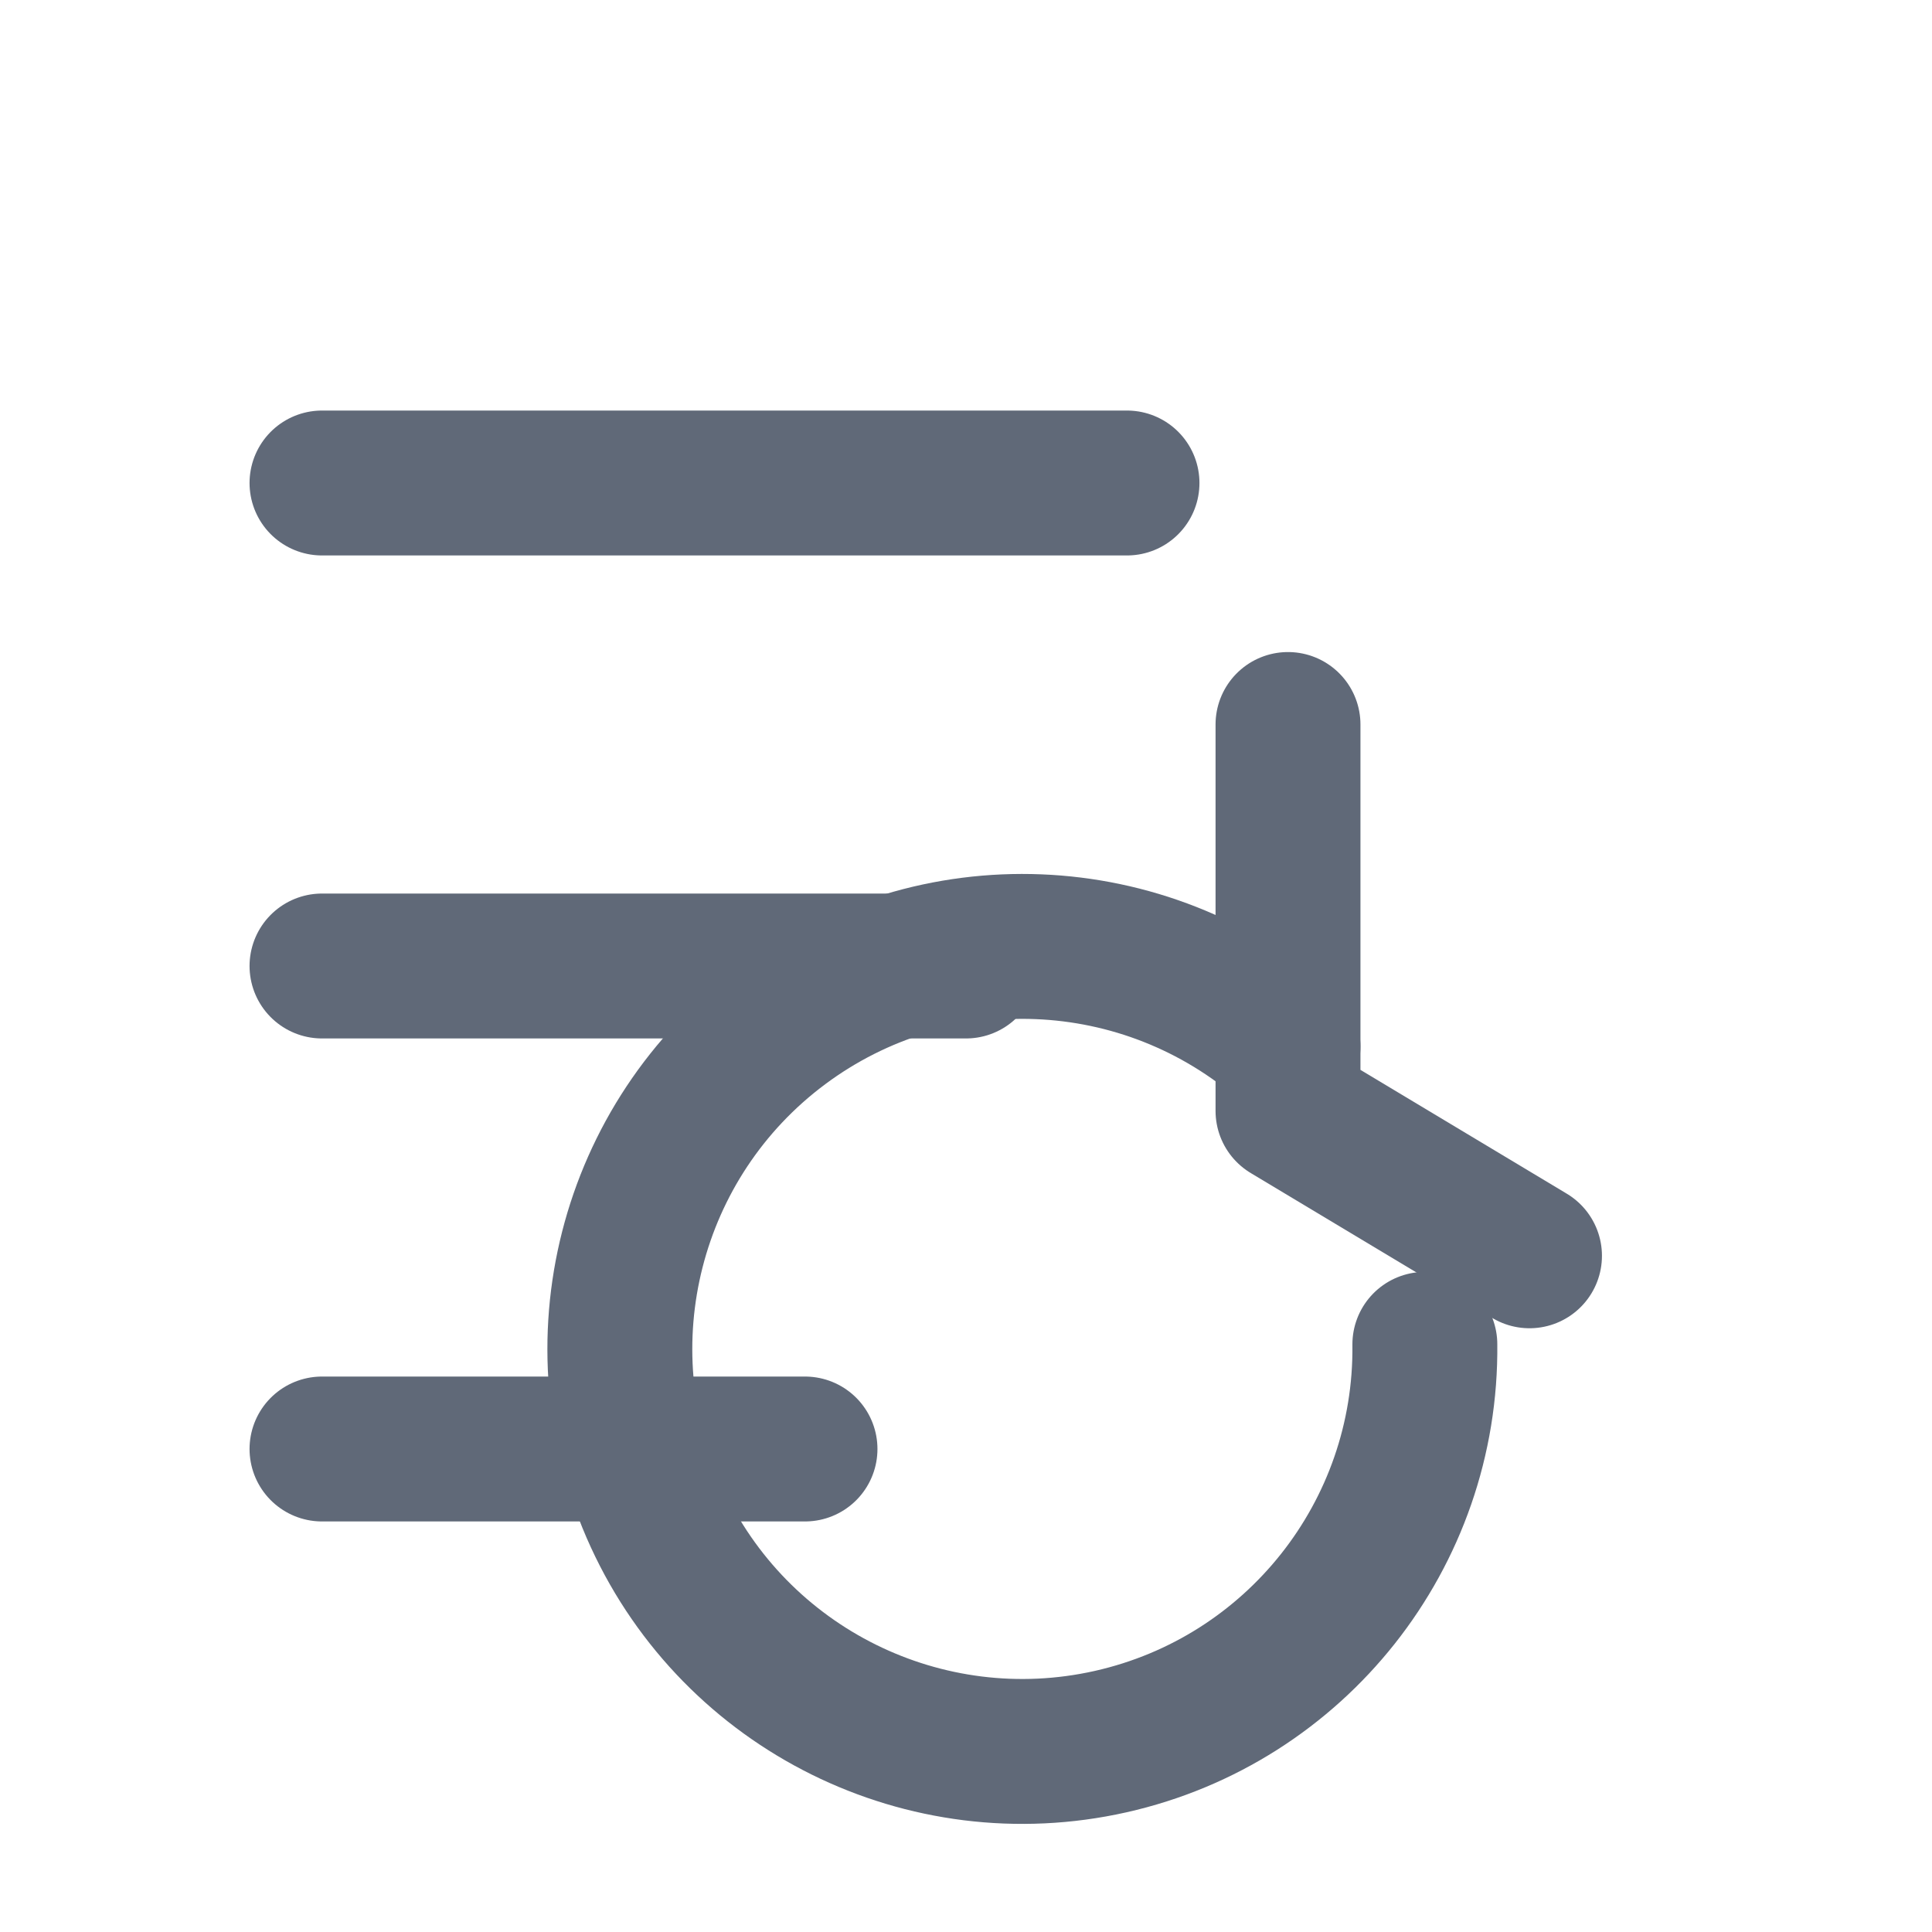
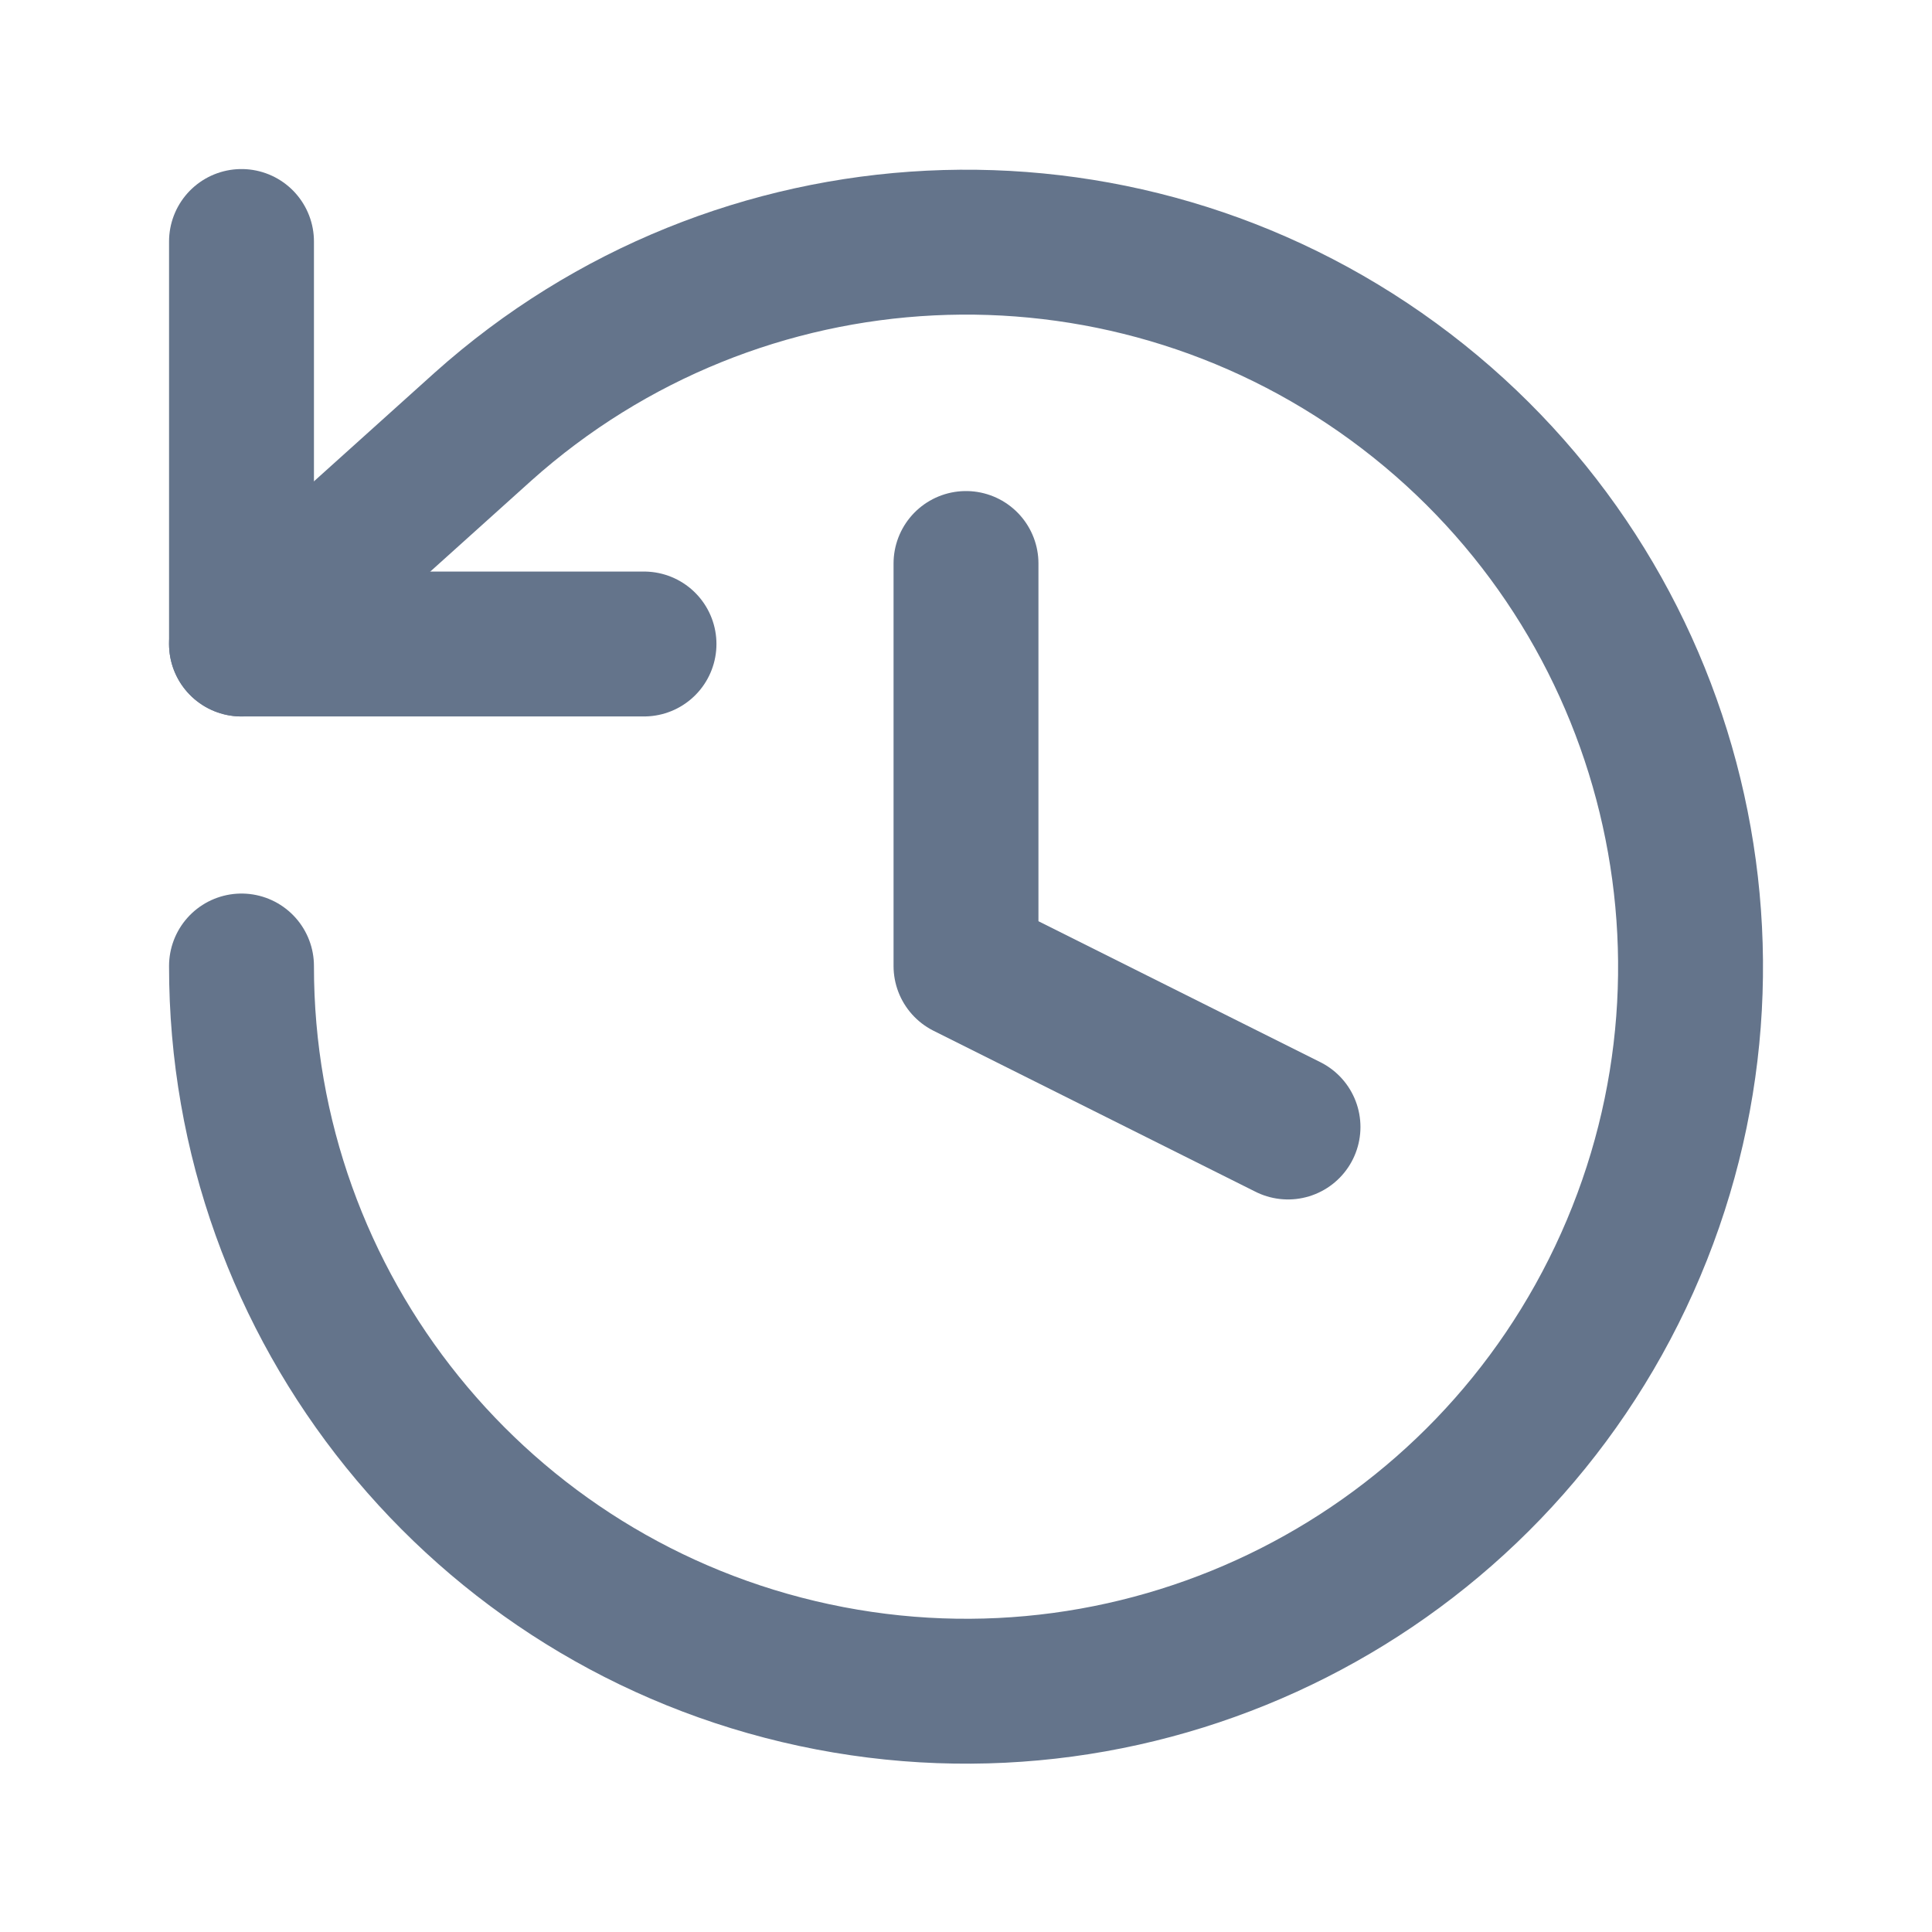
- <svg xmlns="http://www.w3.org/2000/svg" viewBox="0 0 24 24" fill="none" stroke="#606978" stroke-width="1.8" stroke-linecap="round" stroke-linejoin="round">
-   <path d="M4 6h10M4 12h8M4 18h6" />
-   <path d="M16 13a5 5 0 1 0 1.7 3.7" />
-   <path d="M16 9v4.8l3 1.8" />
+ <svg xmlns="http://www.w3.org/2000/svg" viewBox="0 0 24 24" fill="none" stroke="#64748B" stroke-width="1.8" stroke-linecap="round" stroke-linejoin="round">
+   <path d="M3 12a9 9 0 1 0 3-6.7L3 8" />
+   <path d="M3 3v5h5" />
+   <path d="M12 7v5l4 2" />
</svg>
